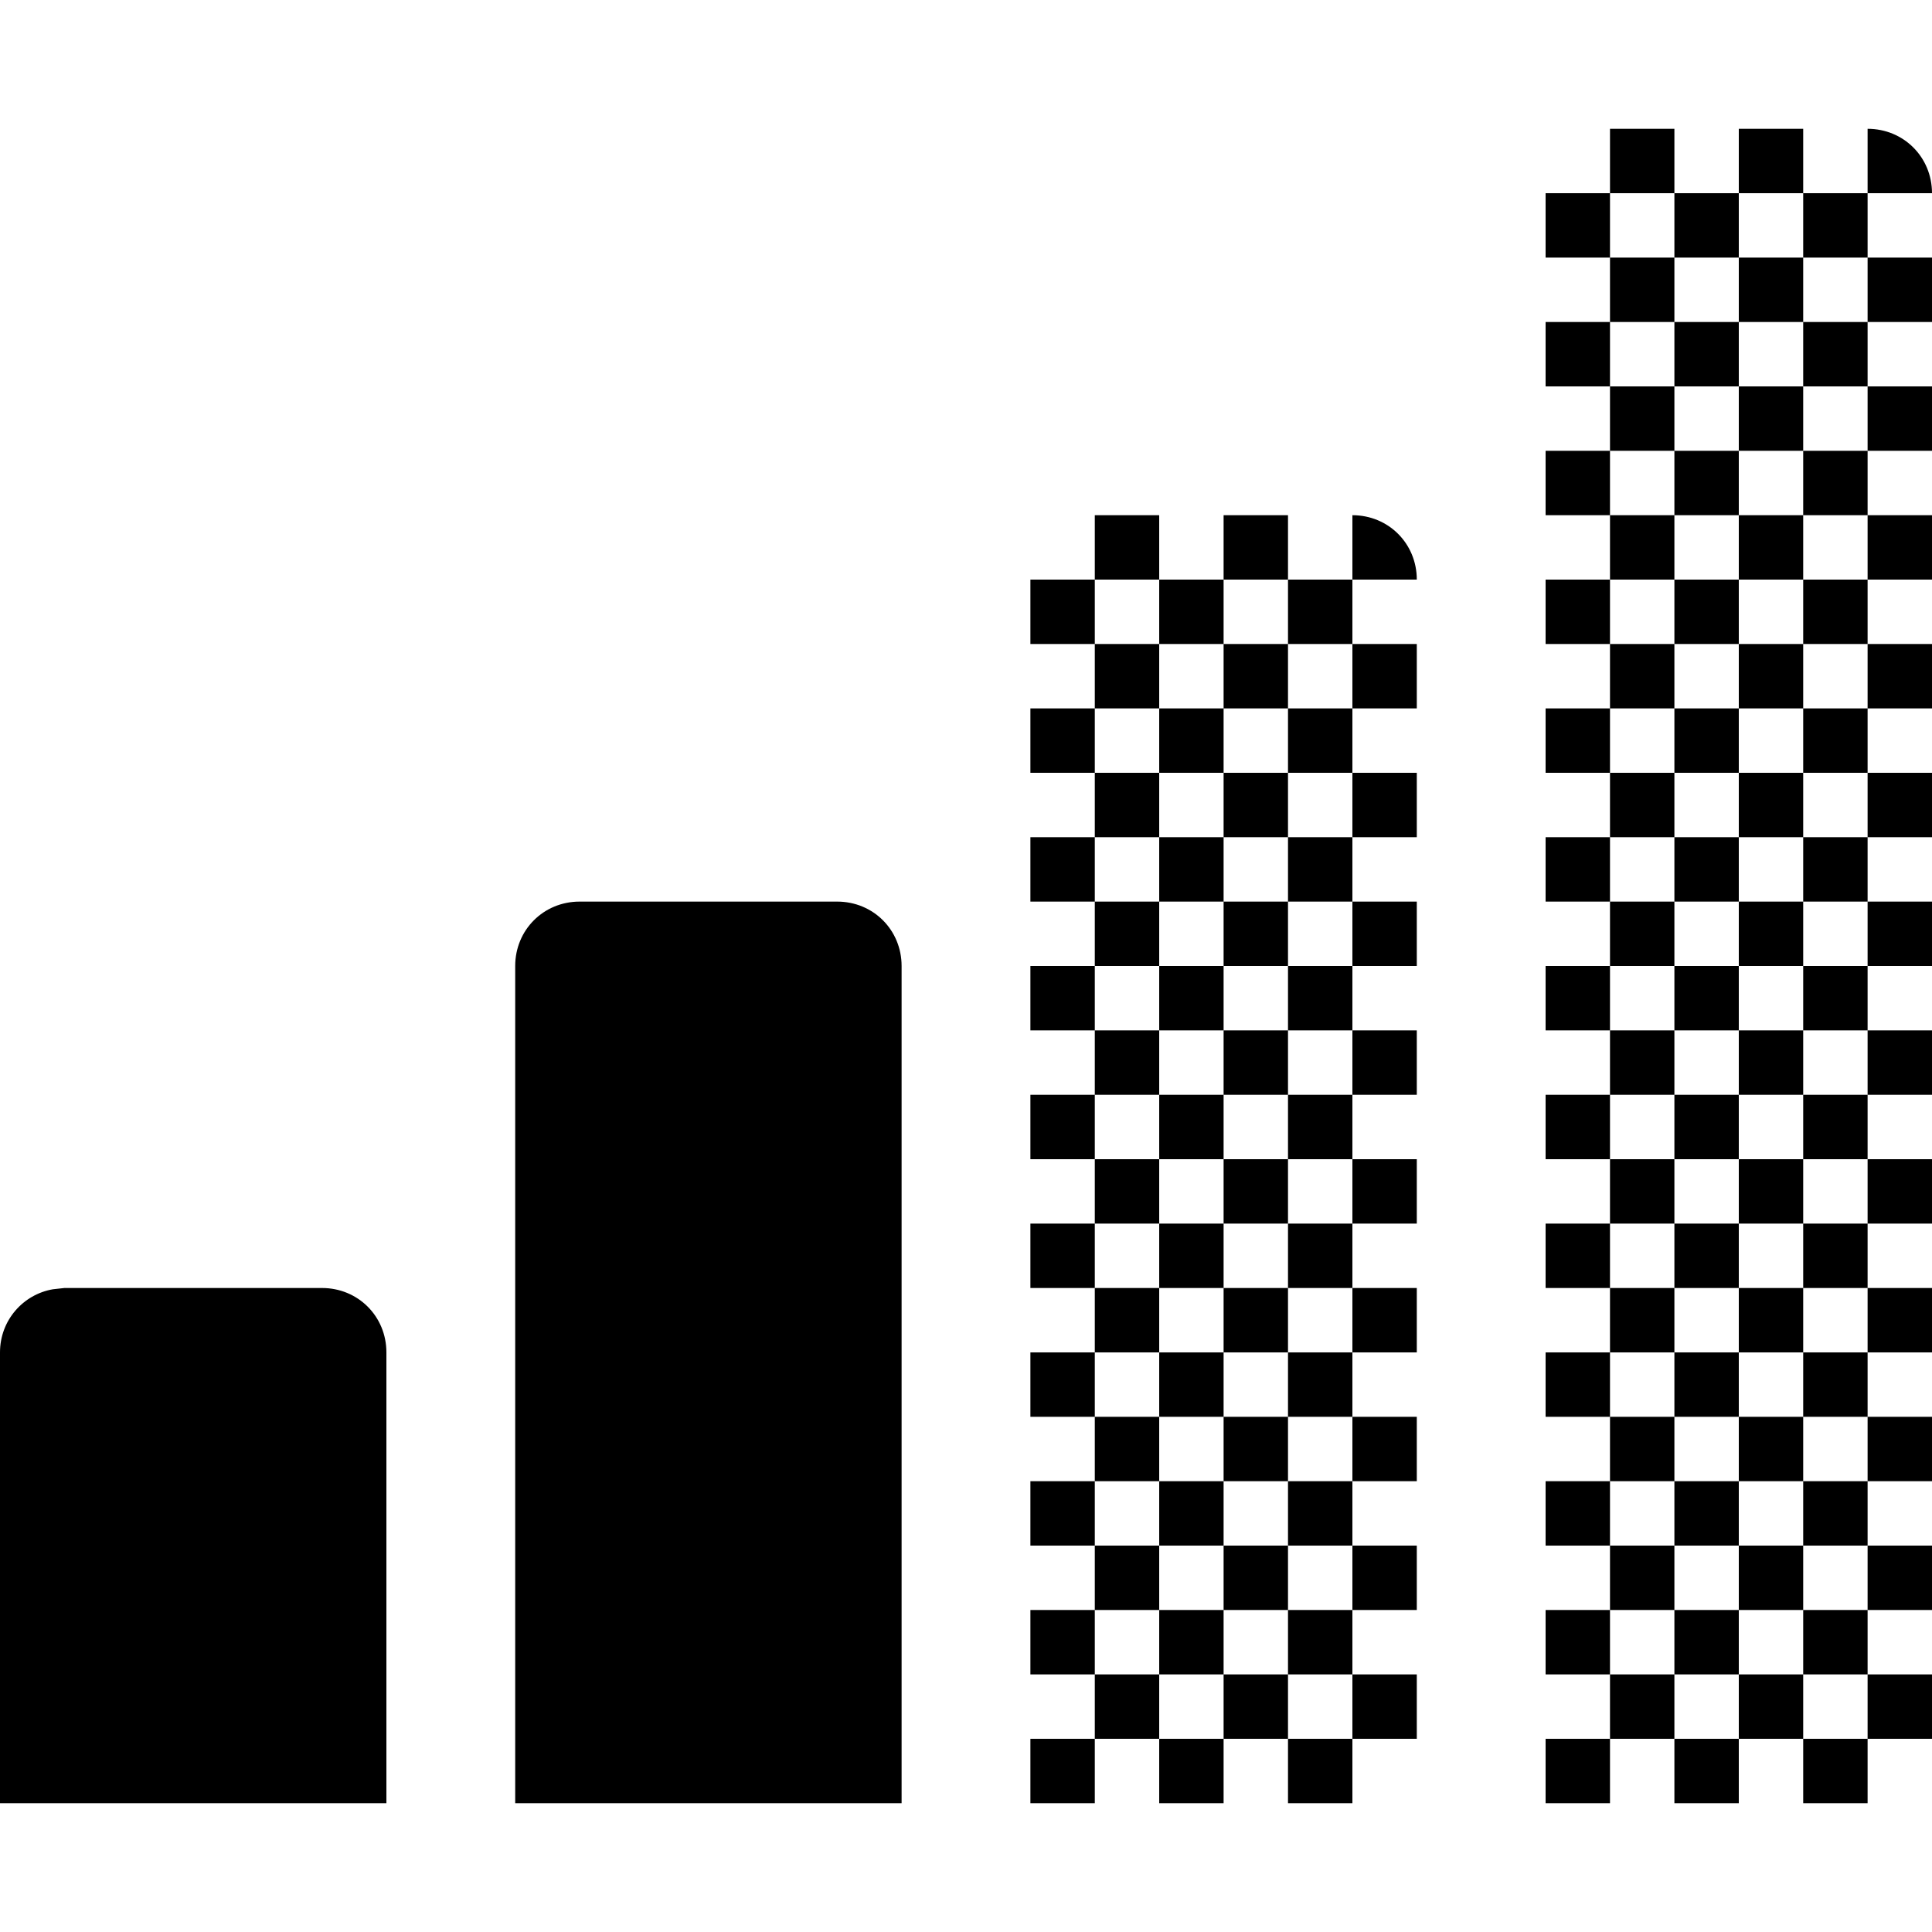
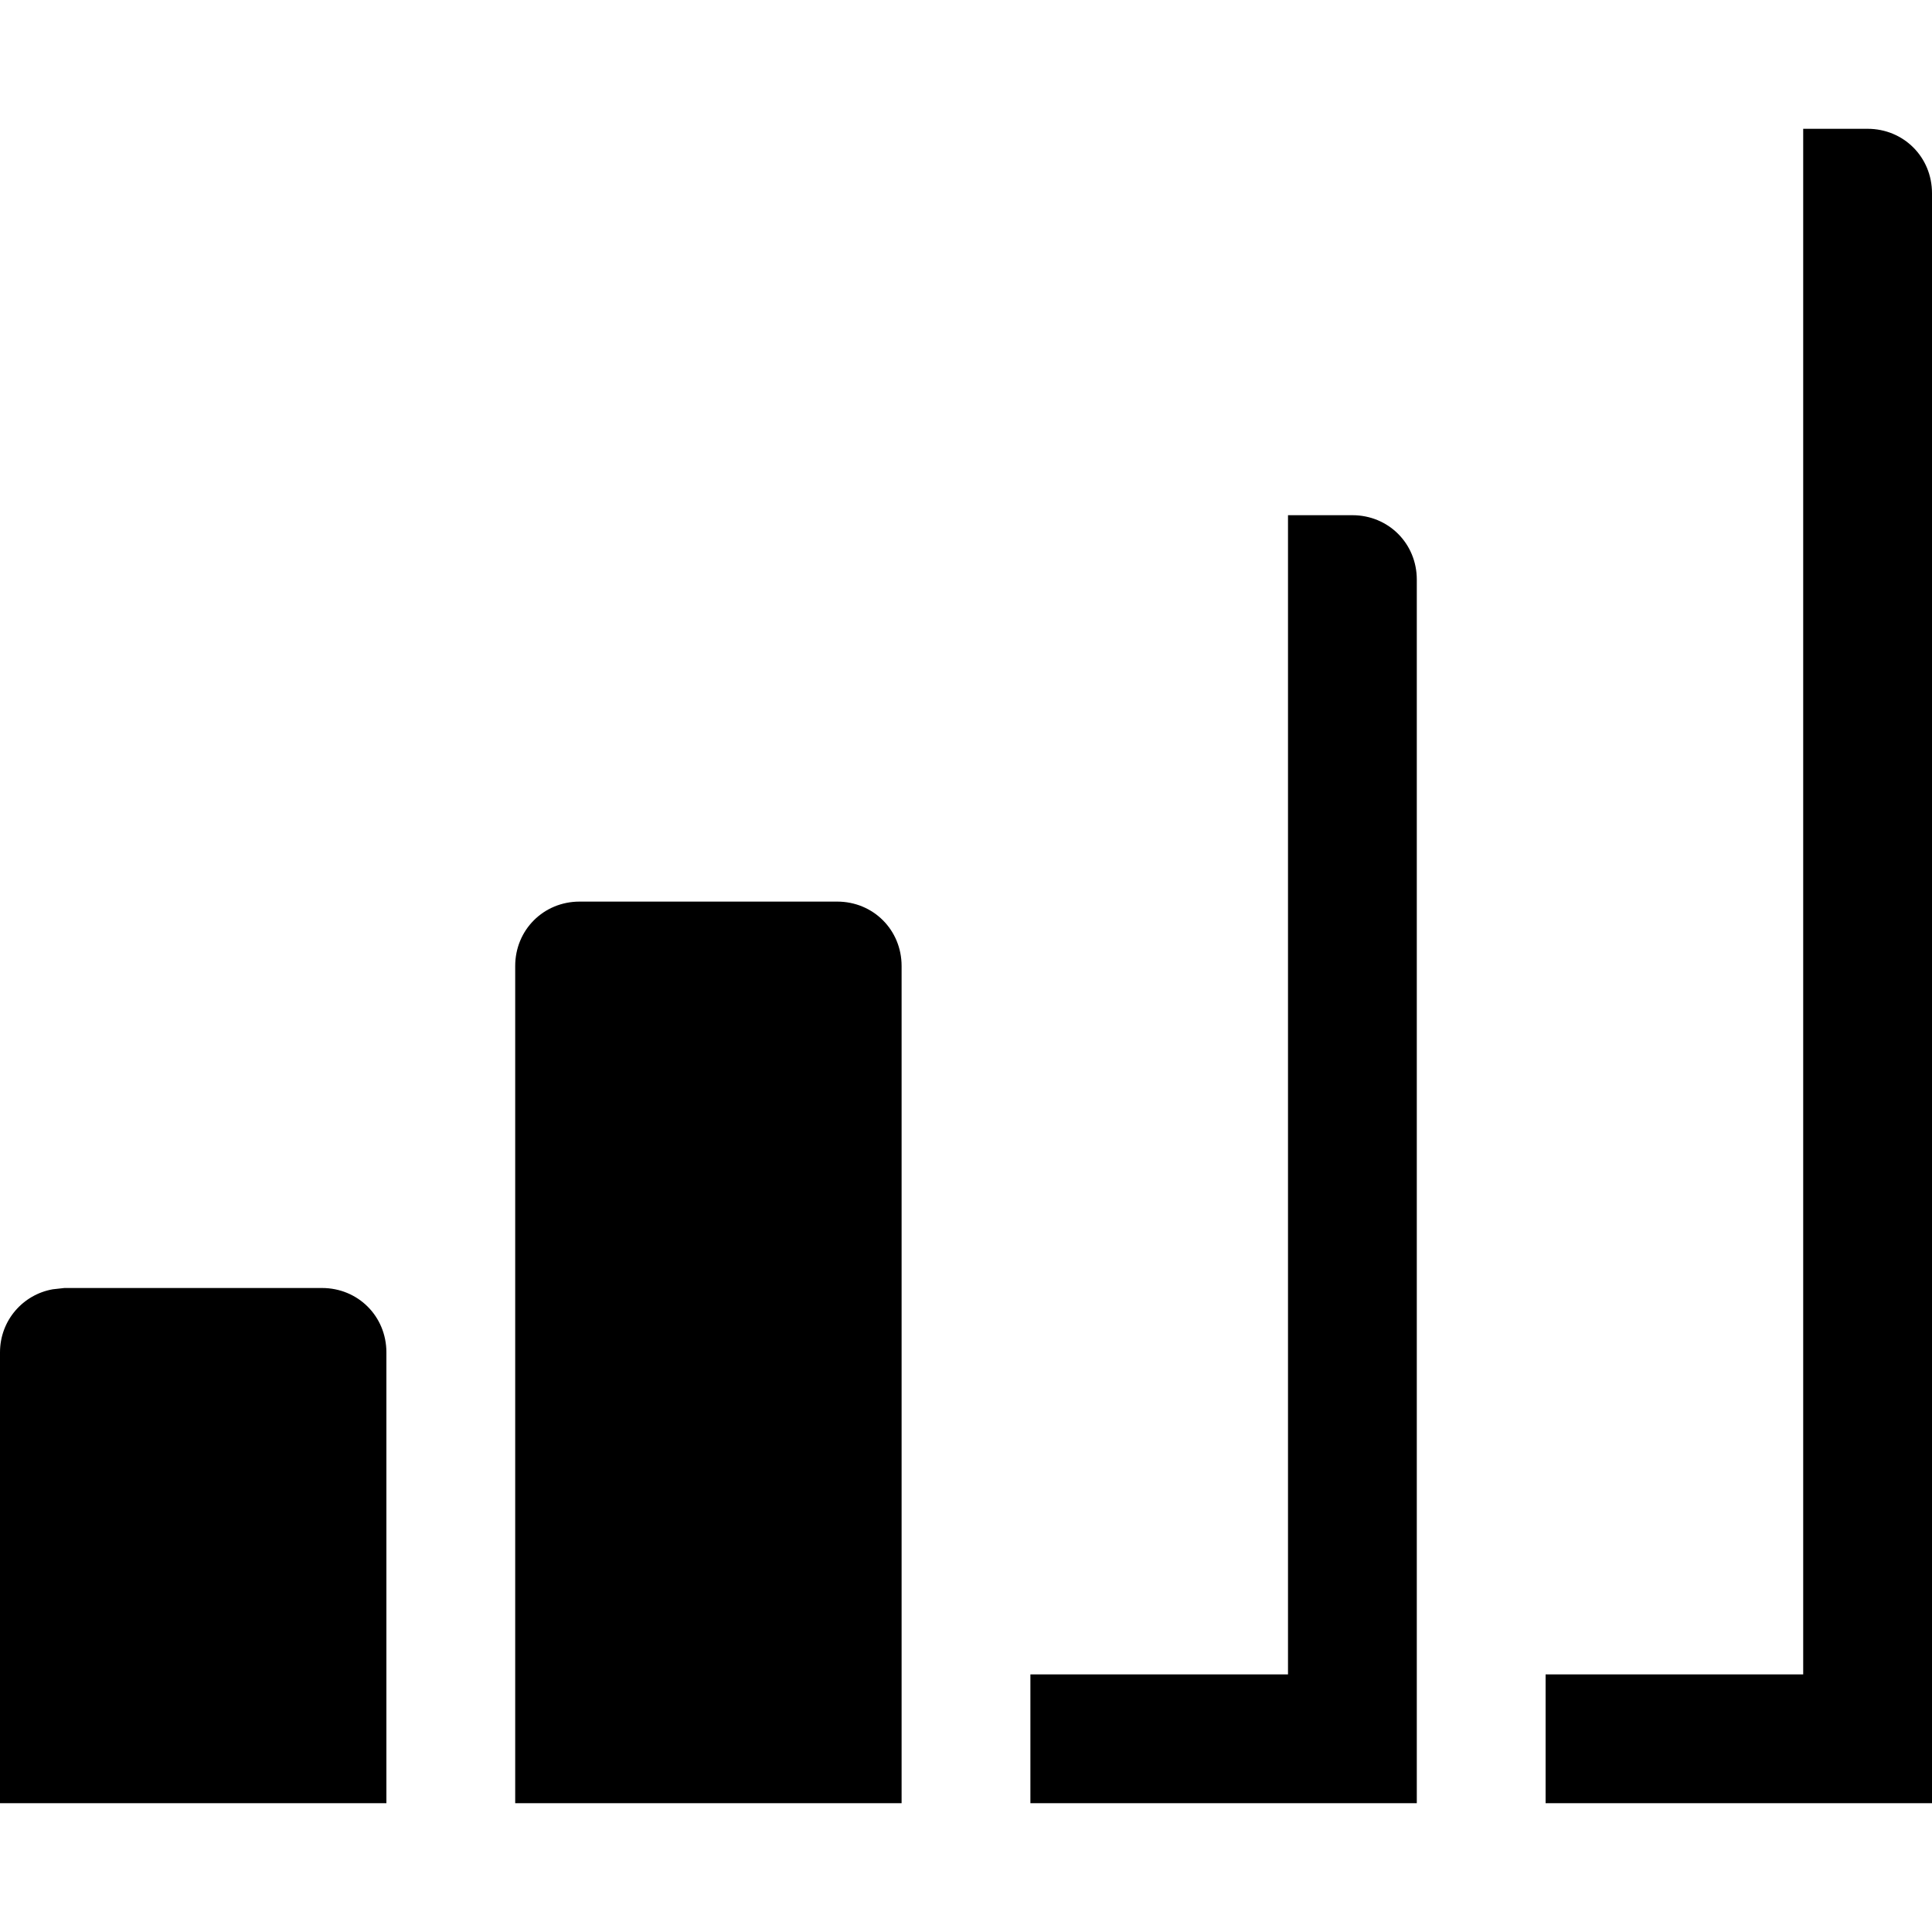
<svg xmlns="http://www.w3.org/2000/svg" viewBox="0 0 15 15">
-   <path d="M4.5 7L6.5 7C6.78 7 7 7.22 7 7.5L7 14L4 14L4 7.5C4 7.22 4.22 7 4.5 7ZM0.5 10L2.5 10C2.78 10 3 10.22 3 10.5L3 14L0 14L0 10.5C0 10.25 0.18 10.05 0.41 10.01L0.5 10ZM9.5 13L9 13L9 13.5L9.5 13.5L9.5 13ZM10.5 13L10 13L10 13.5L10.5 13.5L10.5 13ZM14.5 13L14 13L14 13.5L14.5 13.5L14.5 13ZM13.5 13L13 13L13 13.5L13.5 13.5L13.5 13ZM9 12.5L8.5 12.5L8.5 13L9 13L9 12.5ZM10 12.5L9.5 12.5L9.5 13L10 13L10 12.5ZM13 12.5L12.5 12.5L12.5 13L13 13L13 12.5ZM14 12.5L13.5 12.5L13.5 13L14 13L14 12.5ZM10.5 12L10 12L10 12.5L10.5 12.5L10.5 12ZM9.5 12L9 12L9 12.5L9.5 12.5L9.5 12ZM13.5 12L13 12L13 12.5L13.5 12.5L13.5 12ZM14.5 12L14 12L14 12.5L14.5 12.5L14.5 12ZM10 11.5L9.5 11.5L9.5 12L10 12L10 11.5ZM9 11.5L8.5 11.5L8.5 12L9 12L9 11.5ZM13 11.5L12.5 11.5L12.5 12L13 12L13 11.5ZM14 11.5L13.5 11.5L13.5 12L14 12L14 11.5ZM9.5 11L9 11L9 11.5L9.5 11.5L9.5 11ZM10.5 11L10 11L10 11.5L10.5 11.5L10.5 11ZM13.5 11L13 11L13 11.5L13.5 11.5L13.5 11ZM14.5 11L14 11L14 11.5L14.5 11.5L14.5 11ZM10 10.5L9.5 10.5L9.5 11L10 11L10 10.5ZM9 10.5L8.5 10.5L8.5 11L9 11L9 10.5ZM13 10.5L12.5 10.5L12.5 11L13 11L13 10.5ZM14 10.5L13.5 10.5L13.5 11L14 11L14 10.5ZM14.5 10L14 10L14 10.5L14.5 10.5L14.5 10ZM13.5 10L13 10L13 10.5L13.5 10.5L13.5 10ZM10.5 10L10 10L10 10.5L10.5 10.5L10.5 10ZM9.5 10L9 10L9 10.5L9.5 10.5L9.5 10ZM10 9.5L9.5 9.5L9.5 10L10 10L10 9.5ZM9 9.5L8.5 9.5L8.5 10L9 10L9 9.5ZM13 9.5L12.5 9.5L12.5 10L13 10L13 9.5ZM14 9.5L13.5 9.5L13.5 10L14 10L14 9.5ZM13.5 9L13 9L13 9.5L13.5 9.5L13.5 9ZM14.5 9L14 9L14 9.5L14.5 9.5L14.5 9ZM10.5 9L10 9L10 9.5L10.5 9.5L10.5 9ZM9.5 9L9 9L9 9.5L9.5 9.5L9.5 9ZM9 8.5L8.5 8.5L8.5 9L9 9L9 8.5ZM10 8.5L9.5 8.5L9.5 9L10 9L10 8.5ZM14 8.5L13.5 8.5L13.5 9L14 9L14 8.5ZM13 8.5L12.5 8.5L12.5 9L13 9L13 8.5ZM10.5 8L10 8L10 8.5L10.5 8.5L10.5 8ZM9.5 8L9 8L9 8.5L9.5 8.5L9.5 8ZM13.5 8L13 8L13 8.5L13.5 8.5L13.5 8ZM14.5 8L14 8L14 8.5L14.5 8.5L14.5 8ZM13 7.5L12.5 7.5L12.5 8L13 8L13 7.5ZM14 7.5L13.5 7.5L13.5 8L14 8L14 7.5ZM9 7.5L8.5 7.5L8.5 8L9 8L9 7.5ZM10 7.5L9.5 7.5L9.5 8L10 8L10 7.5ZM10.5 7L10 7L10 7.5L10.5 7.5L10.5 7ZM9.5 7L9 7L9 7.5L9.5 7.5L9.5 7ZM13.5 7L13 7L13 7.5L13.5 7.5L13.5 7ZM14.5 7L14 7L14 7.5L14.5 7.5L14.5 7ZM9 6.5L8.5 6.5L8.5 7L9 7L9 6.5ZM13 6.5L12.5 6.5L12.5 7L13 7L13 6.5ZM14 6.5L13.5 6.5L13.5 7L14 7L14 6.5ZM10 6.5L9.5 6.5L9.5 7L10 7L10 6.5ZM14.5 6L14 6L14 6.5L14.5 6.5L14.5 6ZM9.5 6L9 6L9 6.5L9.5 6.5L9.5 6ZM10.5 6L10 6L10 6.5L10.5 6.5L10.5 6ZM13.5 6L13 6L13 6.5L13.5 6.5L13.5 6ZM14 5.5L13.5 5.5L13.5 6L14 6L14 5.5ZM10 5.5L9.5 5.5L9.5 6L10 6L10 5.5ZM9 5.5L8.5 5.5L8.5 6L9 6L9 5.5ZM13 5.5L12.5 5.5L12.5 6L13 6L13 5.5ZM9.5 5L9 5L9 5.5L9.5 5.5L9.5 5ZM10.5 5L10 5L10 5.5L10.5 5.5L10.5 5ZM8 4.5L8.5 4.5L8.5 4L10.5 4C10.78 4 11 4.22 11 4.5L10.5 4.5L10.5 5L11 5L11 5.5L10.5 5.5L10.5 6L11 6L11 6.5L10.5 6.5L10.5 7L11 7L11 7.5L10.5 7.5L10.5 8L11 8L11 8.5L10.5 8.5L10.5 9L11 9L11 9.5L10.5 9.5L10.5 10L11 10L11 10.5L10.5 10.5L10.5 11L11 11L11 11.5L10.5 11.5L10.5 12L11 12L11 12.5L10.5 12.5L10.5 13L11 13L11 13.5L10.5 13.5L10.5 14L10 14L10 13.5L9.5 13.5L9.5 14L9 14L9 13.5L8.5 13.5L8.5 14L8 14L8 13.5L8.5 13.5L8.5 13L8 13L8 12.5L8.5 12.5L8.5 12L8 12L8 11.5L8.5 11.5L8.5 11L8 11L8 10.5L8.5 10.5L8.5 10L8 10L8 9.5L8.5 9.5L8.5 9L8 9L8 8.5L8.5 8.5L8.5 8L8 8L8 7.5L8.5 7.5L8.5 7L8 7L8 6.5L8.5 6.5L8.5 6L8 6L8 5.5L8.5 5.5L8.5 5L8 5L8 4.5ZM13.5 5L13 5L13 5.5L13.5 5.5L13.5 5ZM14.5 5L14 5L14 5.5L14.5 5.5L14.5 5ZM10 4.5L9.5 4.5L9.5 5L10 5L10 4.5ZM9 4.5L8.5 4.5L8.5 5L9 5L9 4.5ZM13 4.5L12.5 4.5L12.5 5L13 5L13 4.5ZM14 4.5L13.5 4.5L13.5 5L14 5L14 4.5ZM9.5 4L9 4L9 4.5L9.5 4.5L9.5 4ZM14.5 4L14 4L14 4.5L14.5 4.5L14.5 4ZM13.5 4L13 4L13 4.5L13.5 4.5L13.5 4ZM10.5 4L10 4L10 4.5L10.5 4.5L10.5 4ZM14 3.5L13.5 3.5L13.5 4L14 4L14 3.5ZM13 3.5L12.5 3.5L12.5 4L13 4L13 3.5ZM13.5 3L13 3L13 3.5L13.5 3.5L13.5 3ZM14.5 3L14 3L14 3.5L14.5 3.5L14.5 3ZM14 2.5L13.5 2.5L13.5 3L14 3L14 2.5ZM13 2.5L12.5 2.5L12.5 3L13 3L13 2.5ZM12 1.5L12.5 1.5L12.5 1L14.5 1C14.78 1 15 1.22 15 1.5L14.5 1.5L14.5 2L15 2L15 2.5L14.5 2.5L14.5 3L15 3L15 3.5L14.5 3.5L14.5 4L15 4L15 4.5L14.5 4.5L14.5 5L15 5L15 5.5L14.5 5.5L14.5 6L15 6L15 6.5L14.5 6.5L14.5 7L15 7L15 7.5L14.5 7.5L14.5 8L15 8L15 8.5L14.5 8.5L14.5 9L15 9L15 9.5L14.5 9.5L14.5 10L15 10L15 10.5L14.5 10.5L14.5 11L15 11L15 11.5L14.5 11.5L14.5 12L15 12L15 12.5L14.5 12.5L14.5 13L15 13L15 13.5L14.5 13.5L14.5 14L14 14L14 13.5L13.5 13.5L13.5 14L13 14L13 13.5L12.5 13.5L12.5 14L12 14L12 13.5L12.5 13.5L12.5 13L12 13L12 12.5L12.5 12.5L12.5 12L12 12L12 11.5L12.5 11.5L12.5 11L12 11L12 10.5L12.5 10.5L12.5 10L12 10L12 9.5L12.5 9.5L12.5 9L12 9L12 8.5L12.5 8.5L12.5 8L12 8L12 7.5L12.5 7.5L12.5 7L12 7L12 6.5L12.5 6.5L12.5 6L12 6L12 5.5L12.5 5.5L12.5 5L12 5L12 4.5L12.5 4.5L12.5 4L12 4L12 3.5L12.5 3.5L12.5 3L12 3L12 2.5L12.5 2.5L12.5 2L12 2L12 1.5ZM13.5 2L13 2L13 2.5L13.5 2.5L13.5 2ZM14.5 2L14 2L14 2.5L14.5 2.5L14.5 2ZM14 1.5L13.5 1.5L13.5 2L14 2L14 1.5ZM13 1.5L12.5 1.5L12.5 2L13 2L13 1.5ZM14.5 1L14 1L14 1.5L14.5 1.5L14.5 1ZM13.5 1L13 1L13 1.5L13.5 1.5L13.5 1Z" />
+   <path d="M4.5 7L6.5 7C6.78 7 7 7.22 7 7.5L7 14L4 14L4 7.5C4 7.22 4.22 7 4.5 7ZM0.5 10L2.5 10C2.78 10 3 10.22 3 10.5L3 14L0 14L0 10.5C0 10.25 0.18 10.05 0.41 10.01L0.5 10ZM12 14L12 13L14 13L14 1L14.5 1C14.78 1 15 1.22 15 1.5L15 14L12 14ZM8 14L8 13L10 13L10 4L10.5 4C10.78 4 11 4.22 11 4.5L11 14L8 14Z" />
</svg>
